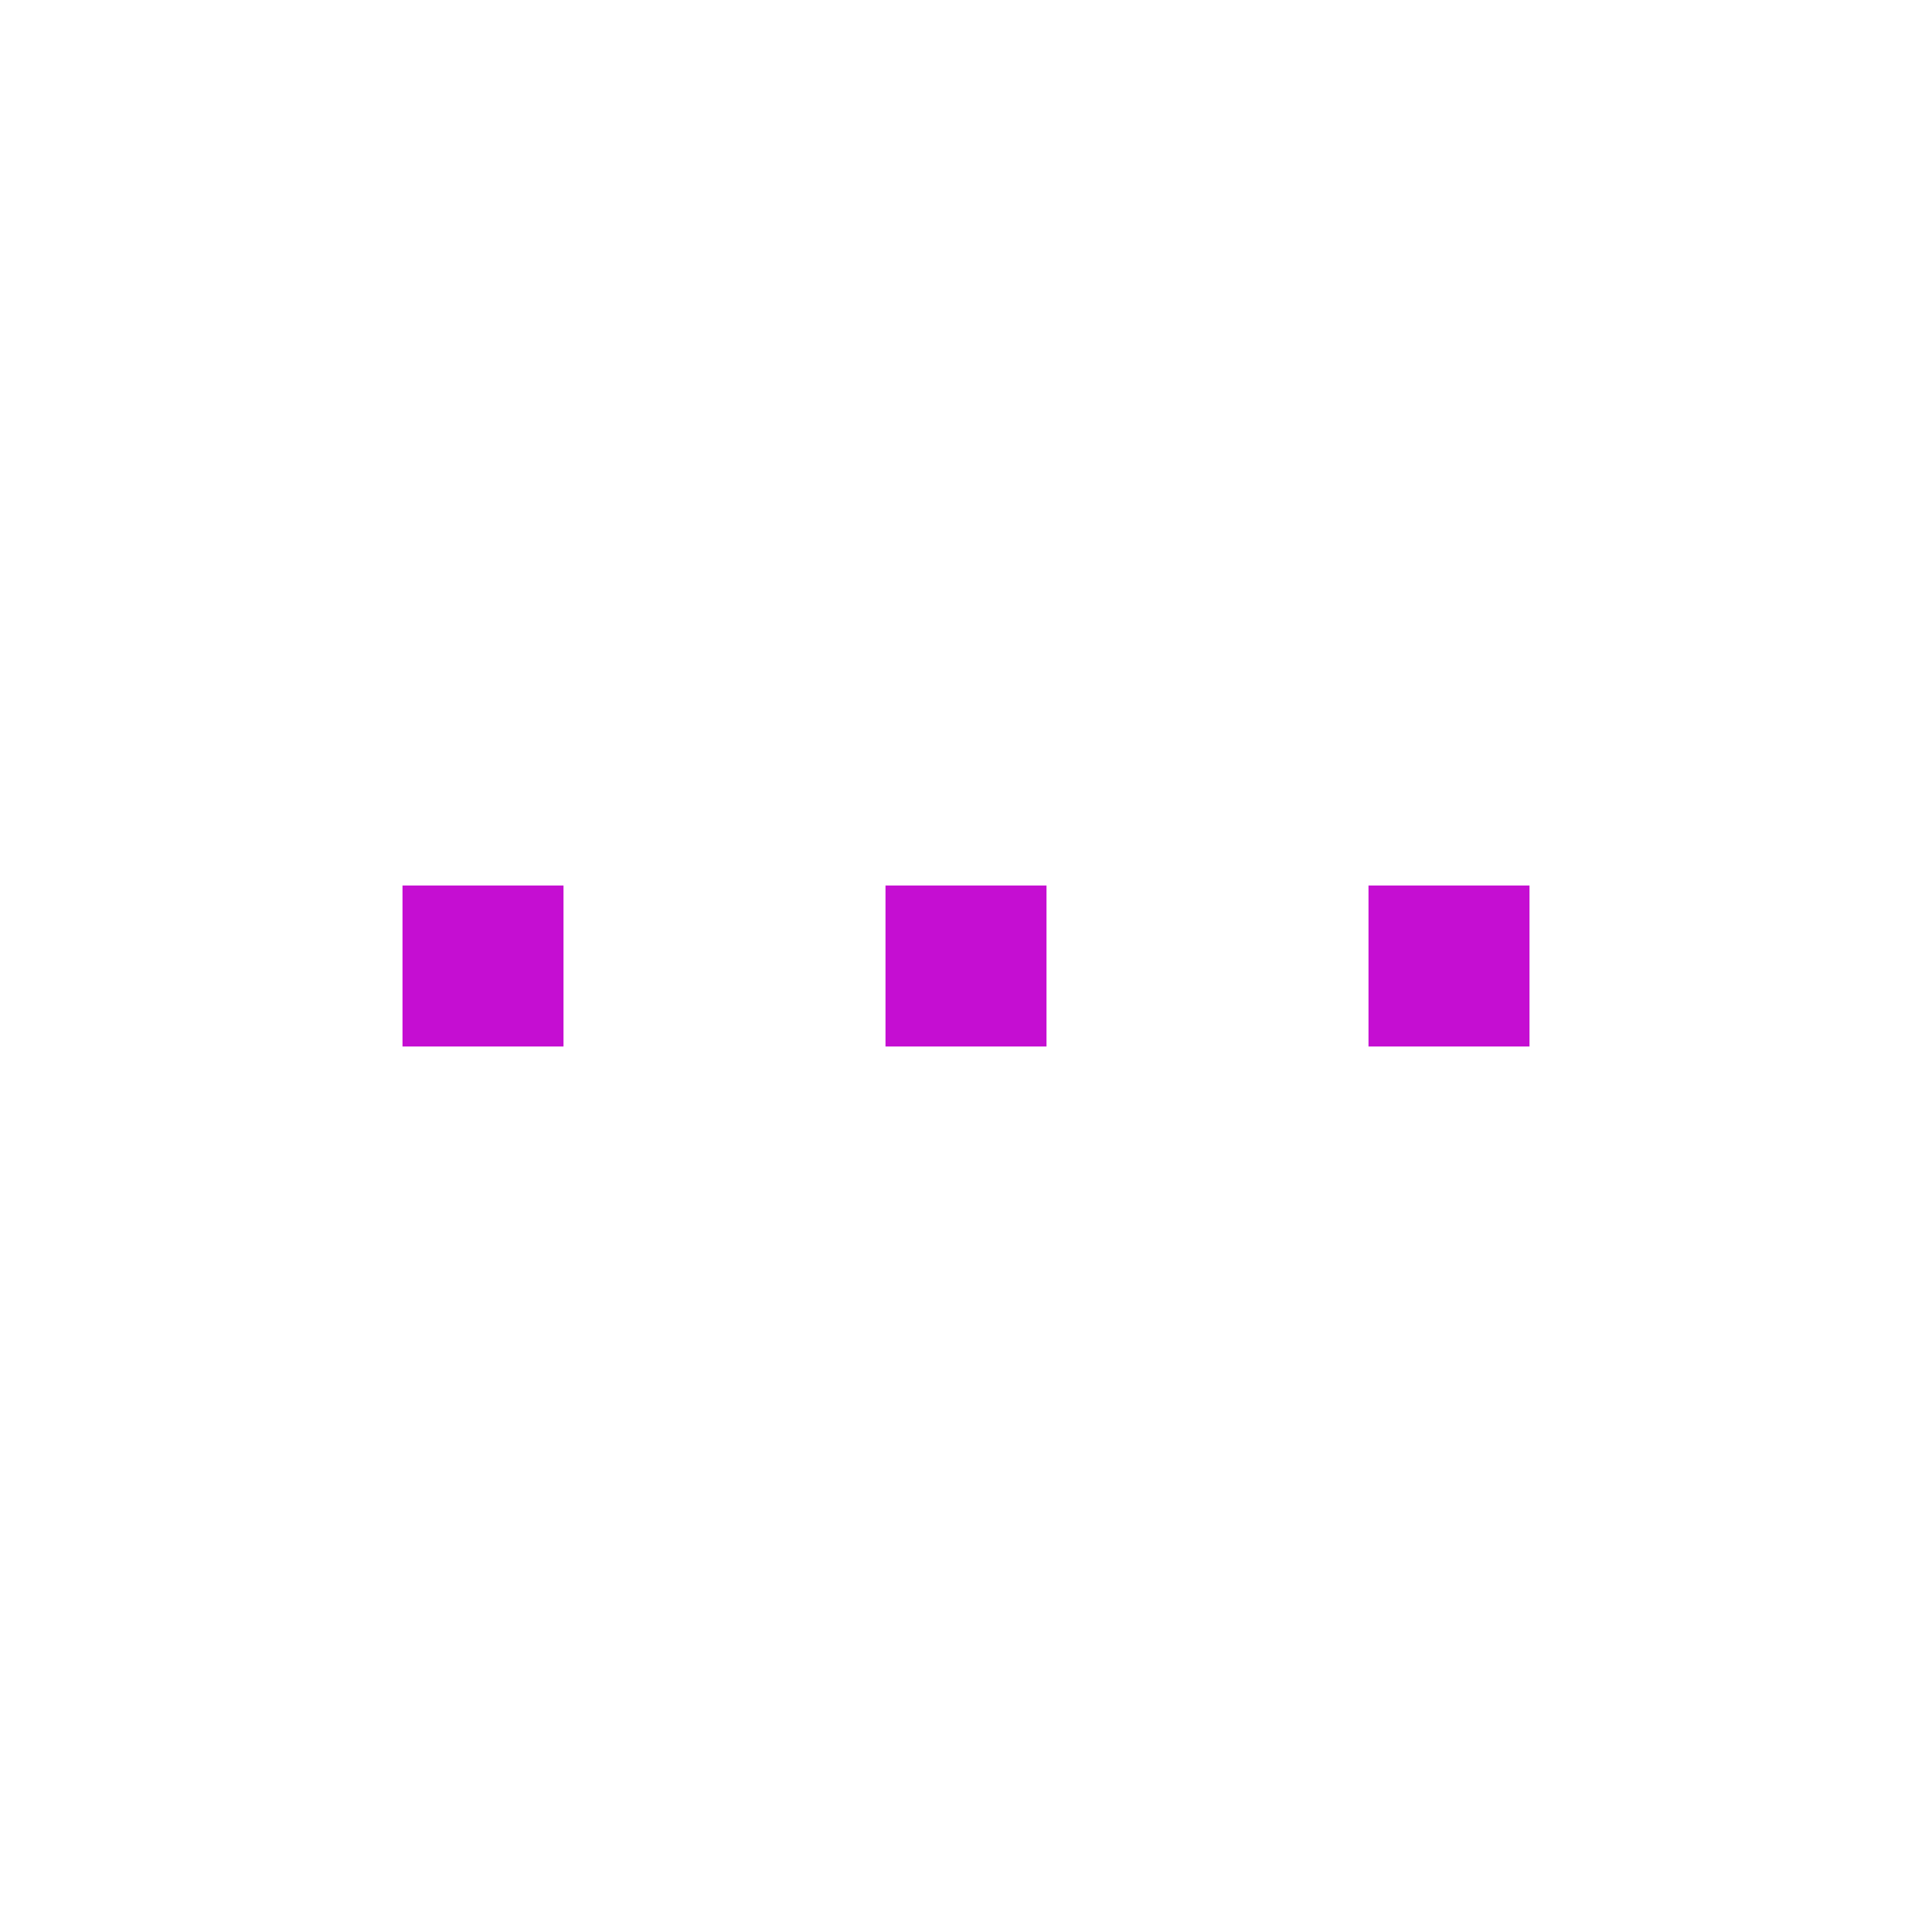
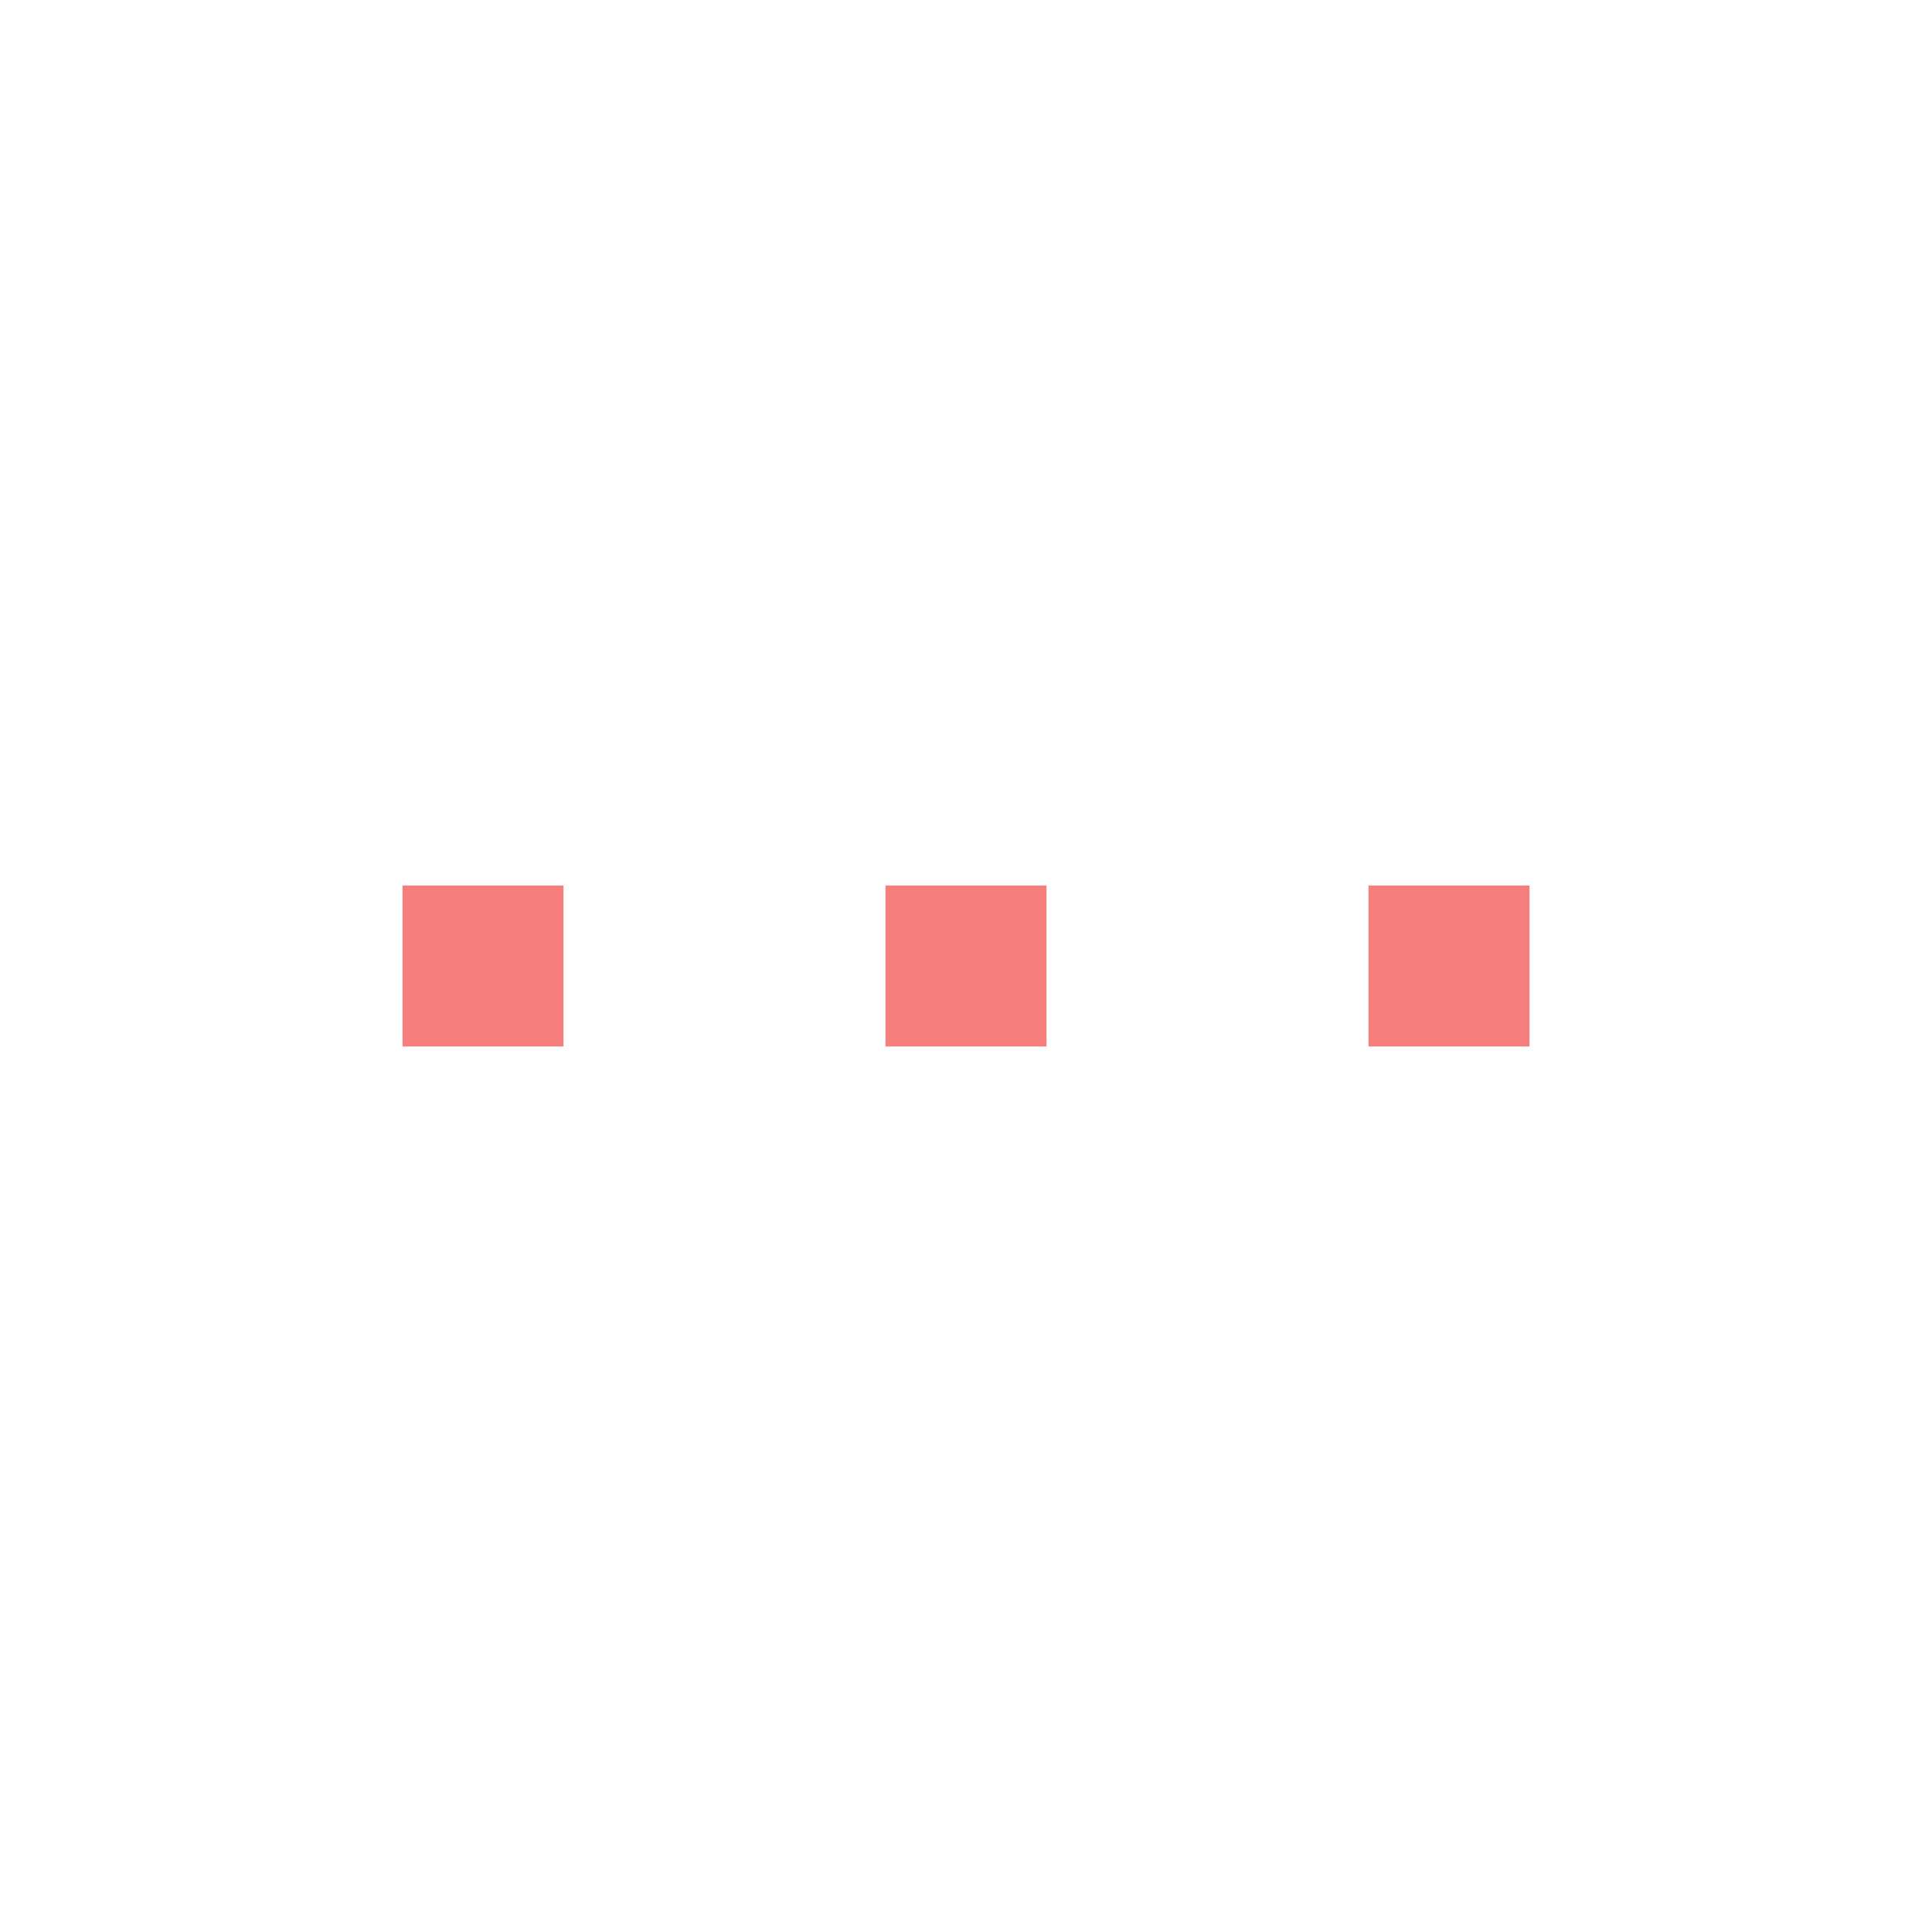
<svg xmlns="http://www.w3.org/2000/svg" xmlns:ns1="http://www.openswatchbook.org/uri/2009/osb" style="display:inline;enable-background:new" version="1.0" id="svg11300" height="24" width="24">
  <defs id="defs3">
    <linearGradient ns1:paint="solid" id="selected_bg_color">
      <stop id="stop4140" offset="0" style="stop-color:#5294e2;stop-opacity:1;" />
    </linearGradient>
  </defs>
  <g transform="translate(0,-276)" id="layer1" style="display:inline">
-     <rect y="287" x="5" height="2" width="2" id="rect4138" style="opacity:1;fill:#c50ed2;fill-opacity:1;stroke:none;stroke-width:1;stroke-linecap:round;stroke-linejoin:miter;stroke-miterlimit:4;stroke-dasharray:none;stroke-dashoffset:0;stroke-opacity:1" />
-     <rect y="287" x="11" height="2" width="2" id="rect4138-6" style="display:inline;opacity:1;fill:#c50ed2;fill-opacity:1;stroke:none;stroke-width:1;stroke-linecap:round;stroke-linejoin:miter;stroke-miterlimit:4;stroke-dasharray:none;stroke-dashoffset:0;stroke-opacity:1;enable-background:new" />
-     <rect y="287" x="17" height="2" width="2" id="rect4138-9" style="display:inline;opacity:1;fill:#c50ed2;fill-opacity:1;stroke:none;stroke-width:1;stroke-linecap:round;stroke-linejoin:miter;stroke-miterlimit:4;stroke-dasharray:none;stroke-dashoffset:0;stroke-opacity:1;enable-background:new" />
+     <rect y="287" x="5" height="2" width="2" id="rect4138" style="opacity:1;fill:#F67E7D;fill-opacity:1;stroke:none;stroke-width:1;stroke-linecap:round;stroke-linejoin:miter;stroke-miterlimit:4;stroke-dasharray:none;stroke-dashoffset:0;stroke-opacity:1" />
+     <rect y="287" x="11" height="2" width="2" id="rect4138-6" style="display:inline;opacity:1;fill:#F67E7D;fill-opacity:1;stroke:none;stroke-width:1;stroke-linecap:round;stroke-linejoin:miter;stroke-miterlimit:4;stroke-dasharray:none;stroke-dashoffset:0;stroke-opacity:1;enable-background:new" />
+     <rect y="287" x="17" height="2" width="2" id="rect4138-9" style="display:inline;opacity:1;fill:#F67E7D;fill-opacity:1;stroke:none;stroke-width:1;stroke-linecap:round;stroke-linejoin:miter;stroke-miterlimit:4;stroke-dasharray:none;stroke-dashoffset:0;stroke-opacity:1;enable-background:new" />
  </g>
</svg>
